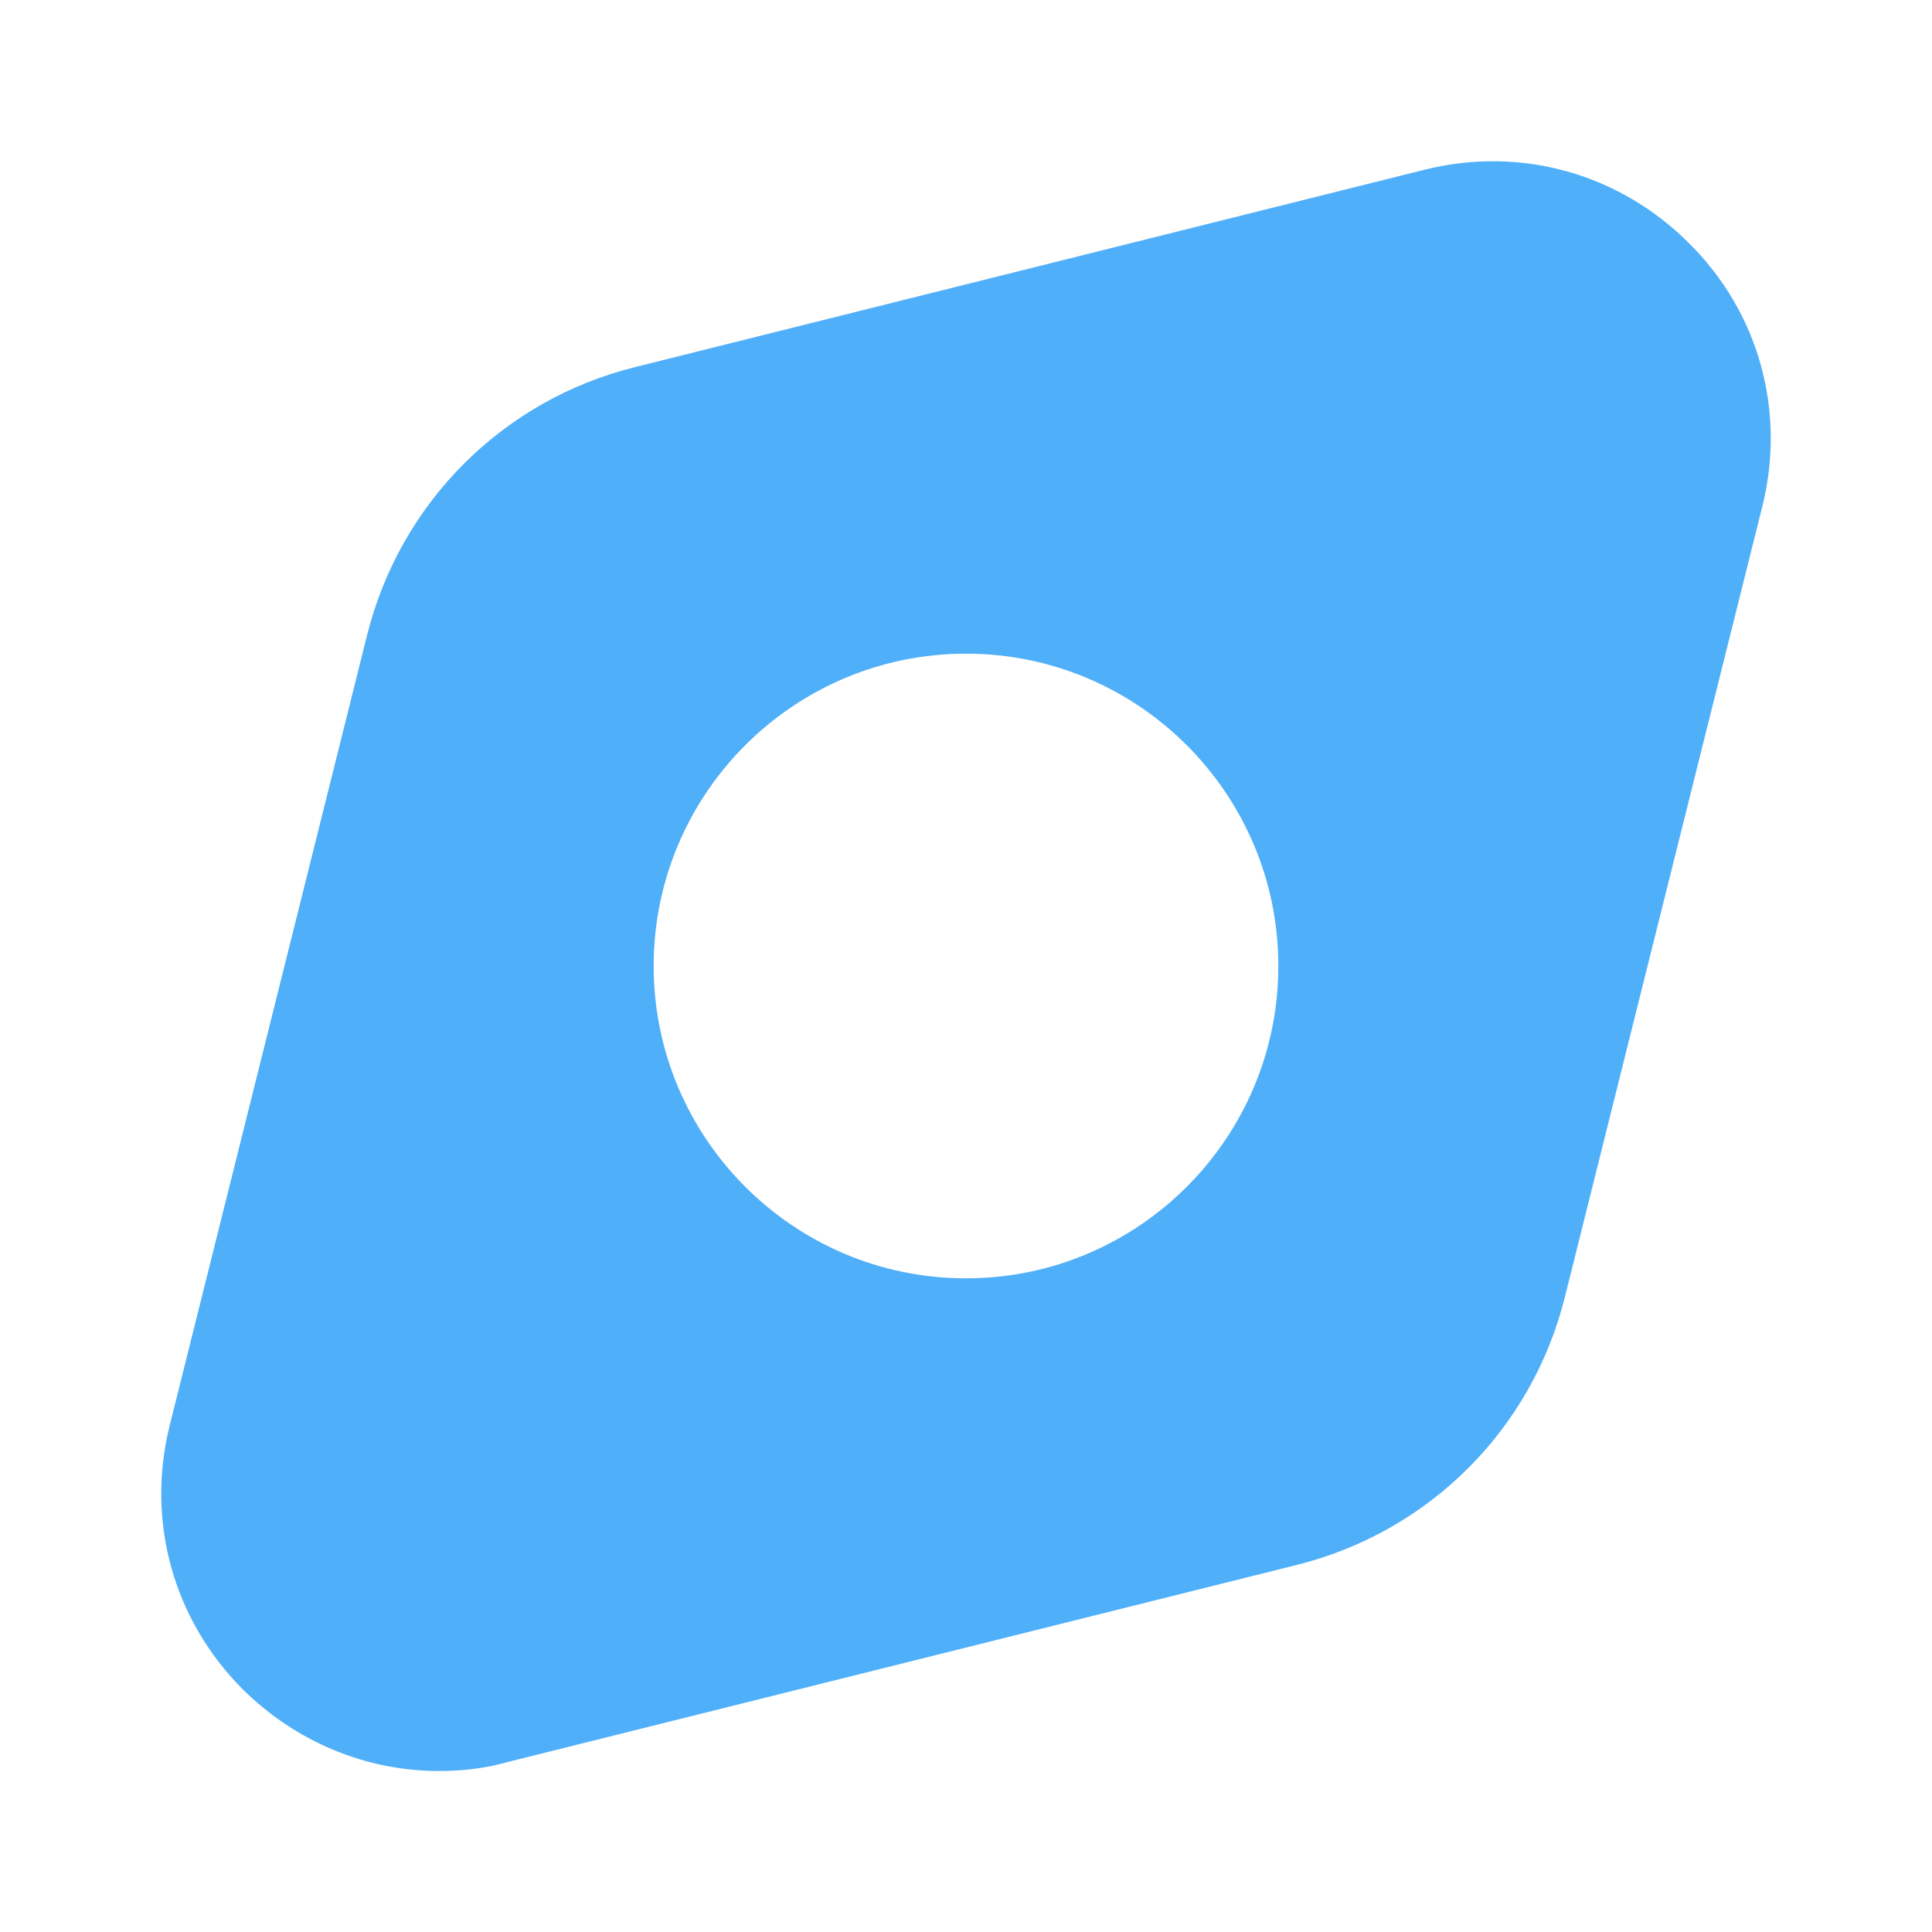
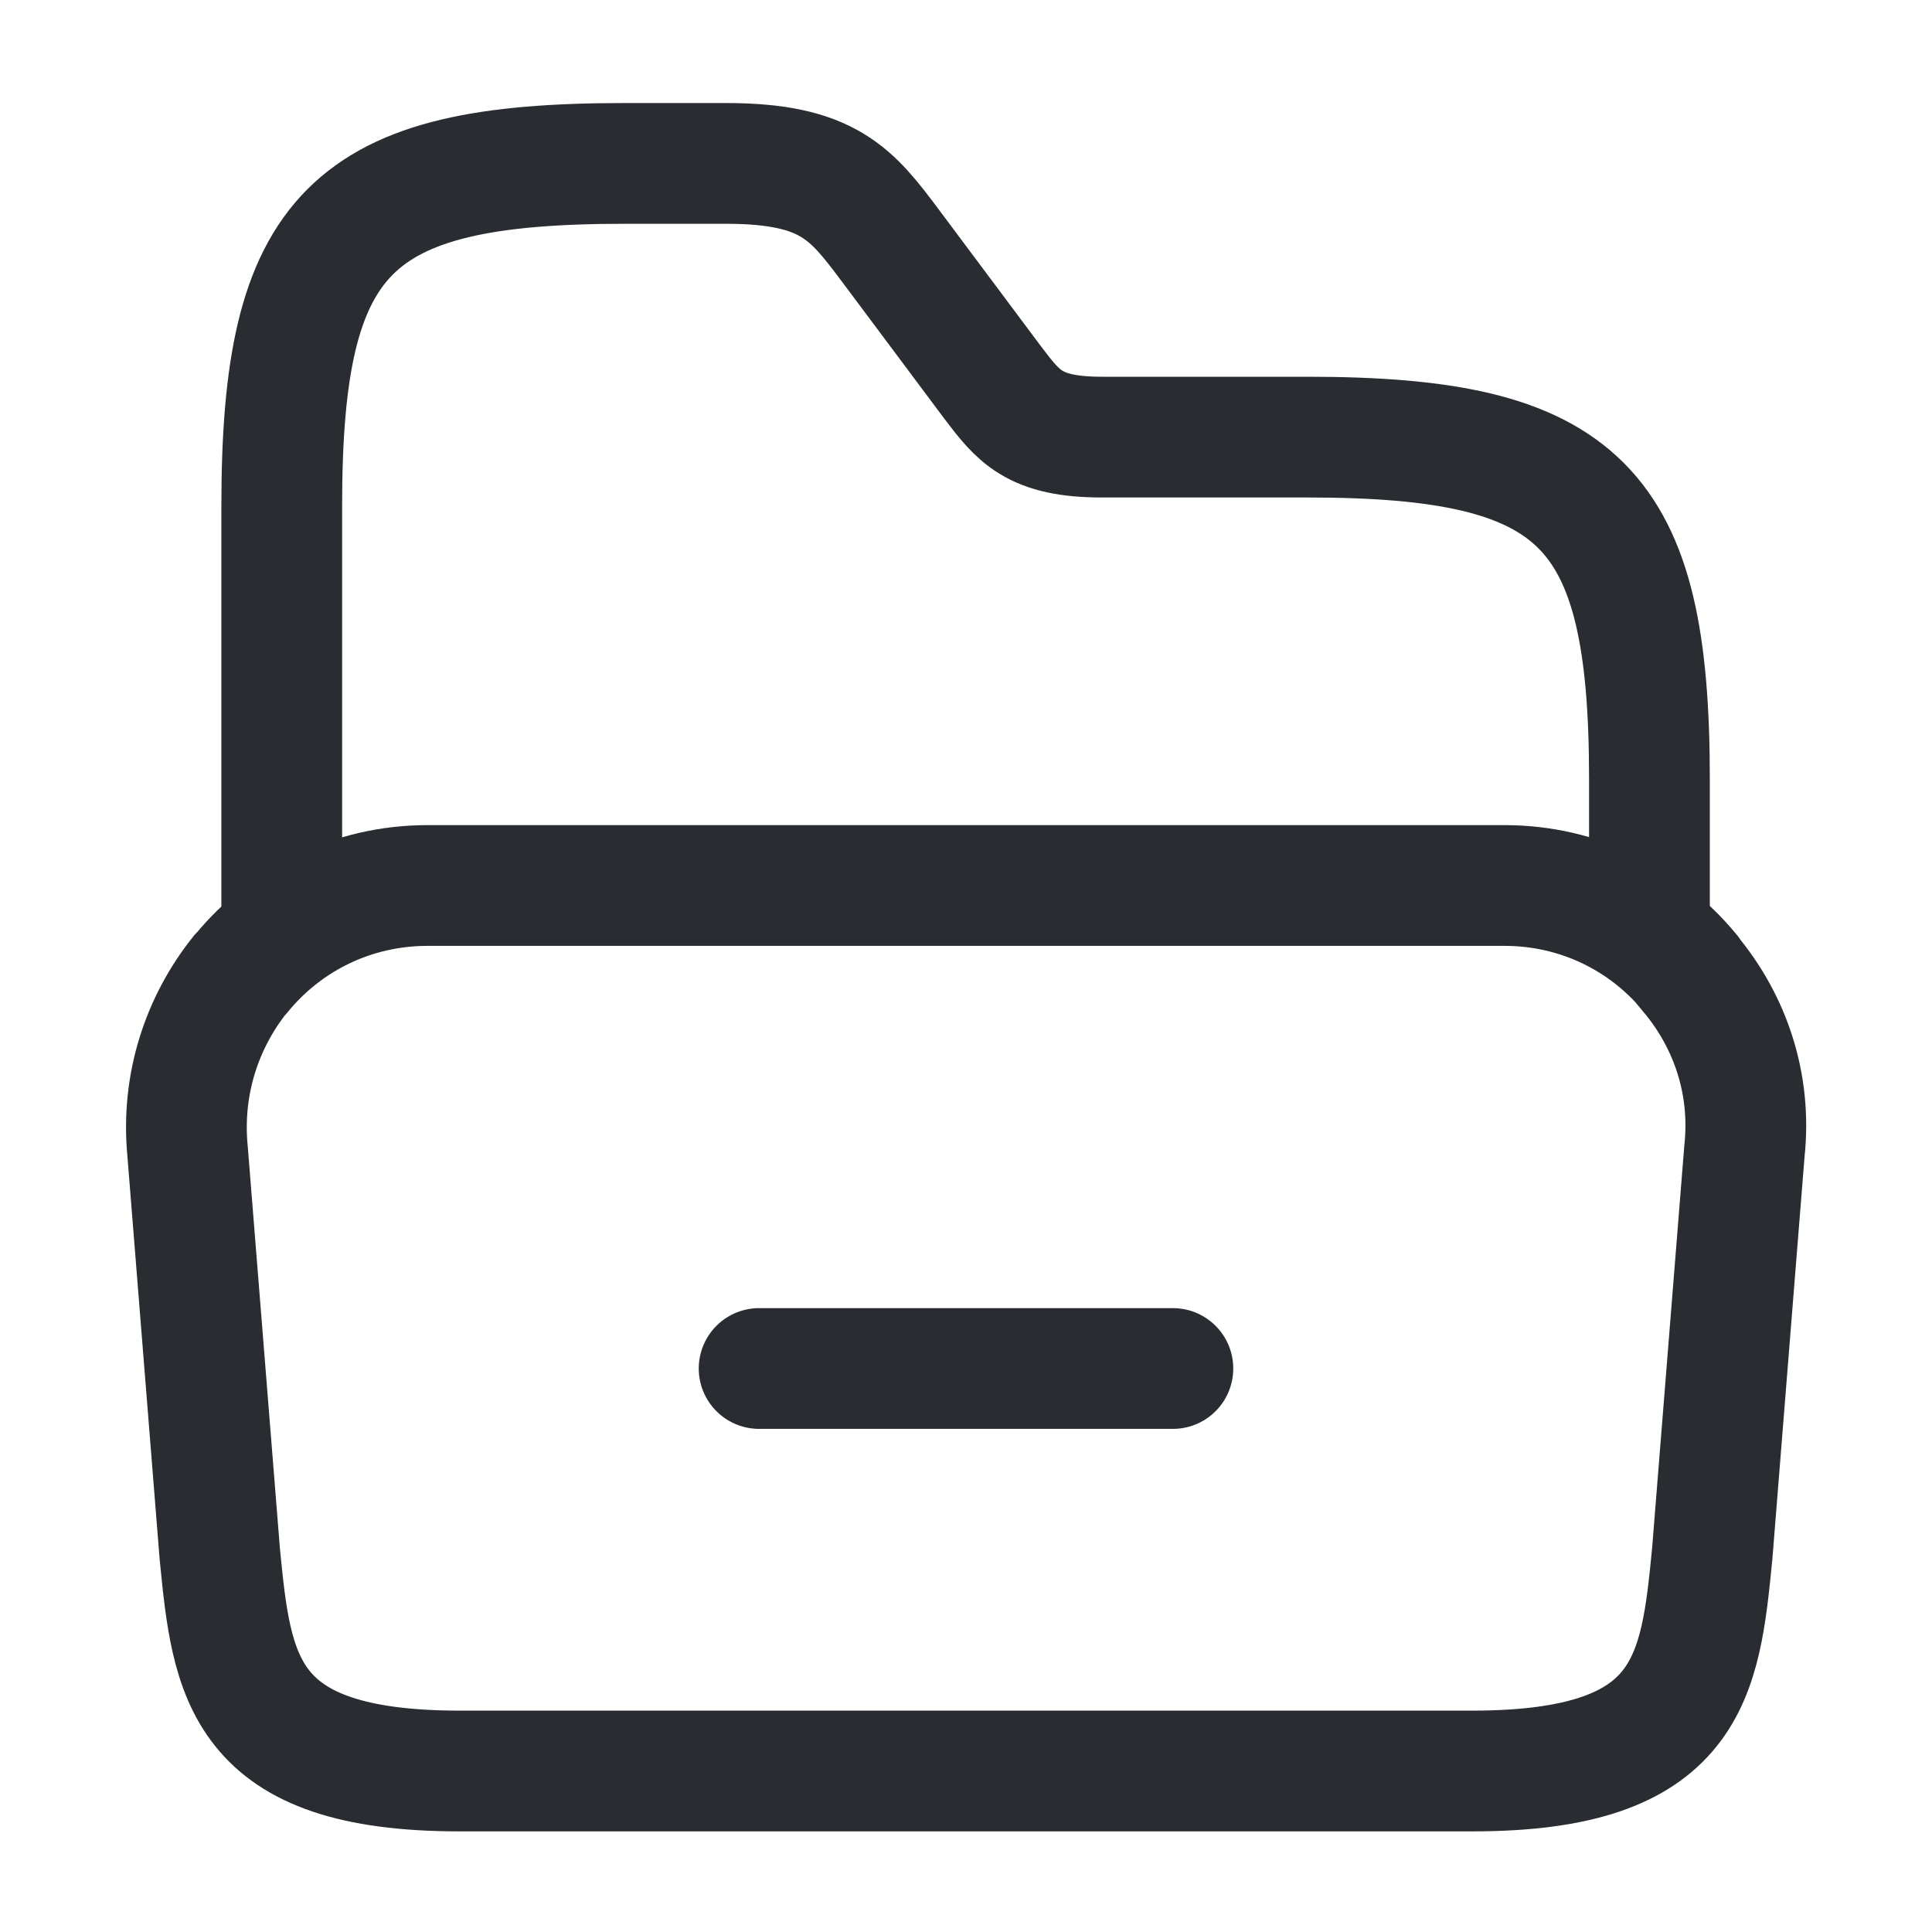
<svg xmlns="http://www.w3.org/2000/svg" width="24" height="24" viewBox="0 0 24 24" fill="none">
-   <g id="vuesax/bold/discover">
-     <g id="discover">
-       <path id="Vector" d="M20.98 3.02C20.11 2.15 18.88 1.81 17.69 2.11L7.89 4.56C6.24 4.97 4.97 6.25 4.56 7.89L2.11 17.7C1.81 18.89 2.15 20.12 3.02 20.99C3.68 21.64 4.55 22 5.45 22C5.73 22 6.02 21.97 6.3 21.89L16.11 19.44C17.75 19.03 19.03 17.76 19.44 16.11L21.89 6.3C22.19 5.11 21.85 3.88 20.98 3.02ZM12 15.88C9.86 15.88 8.12 14.14 8.12 12C8.12 9.86 9.86 8.12 12 8.12C14.14 8.12 15.88 9.86 15.88 12C15.88 14.14 14.14 15.88 12 15.88Z" fill="#4FAFF9" />
-     </g>
-   </g>
+   <path d="M21.67 14.3L21.27 19.3C21.12 20.83 21 22 18.29 22H5.71C3 22 2.88 20.83 2.73 19.3L2.33 14.3C2.25 13.47 2.51 12.7 2.98 12.11C2.99 12.1 2.99 12.1 3 12.09C3.55 11.42 4.38 11 5.31 11H18.69C19.62 11 20.44 11.42 20.98 12.07C20.99 12.08 21 12.09 21 12.1C21.49 12.69 21.76 13.46 21.67 14.3Z" stroke="#292D32" stroke-width="1.5" stroke-miterlimit="10" />
+   <path d="M3.5 11.43V6.28C3.5 2.88 4.35 2.03 7.75 2.03H9.02C10.29 2.03 10.58 2.41 11.06 3.05L12.33 4.75C12.65 5.17 12.84 5.43 13.69 5.43H16.24C19.64 5.43 20.49 6.28 20.49 9.68V11.47" stroke="#292D32" stroke-width="1.5" stroke-miterlimit="10" stroke-linecap="round" stroke-linejoin="round" />
+   <path d="M9.43 17H14.57" stroke="#292D32" stroke-width="1.5" stroke-miterlimit="10" stroke-linecap="round" stroke-linejoin="round" />
</svg>
